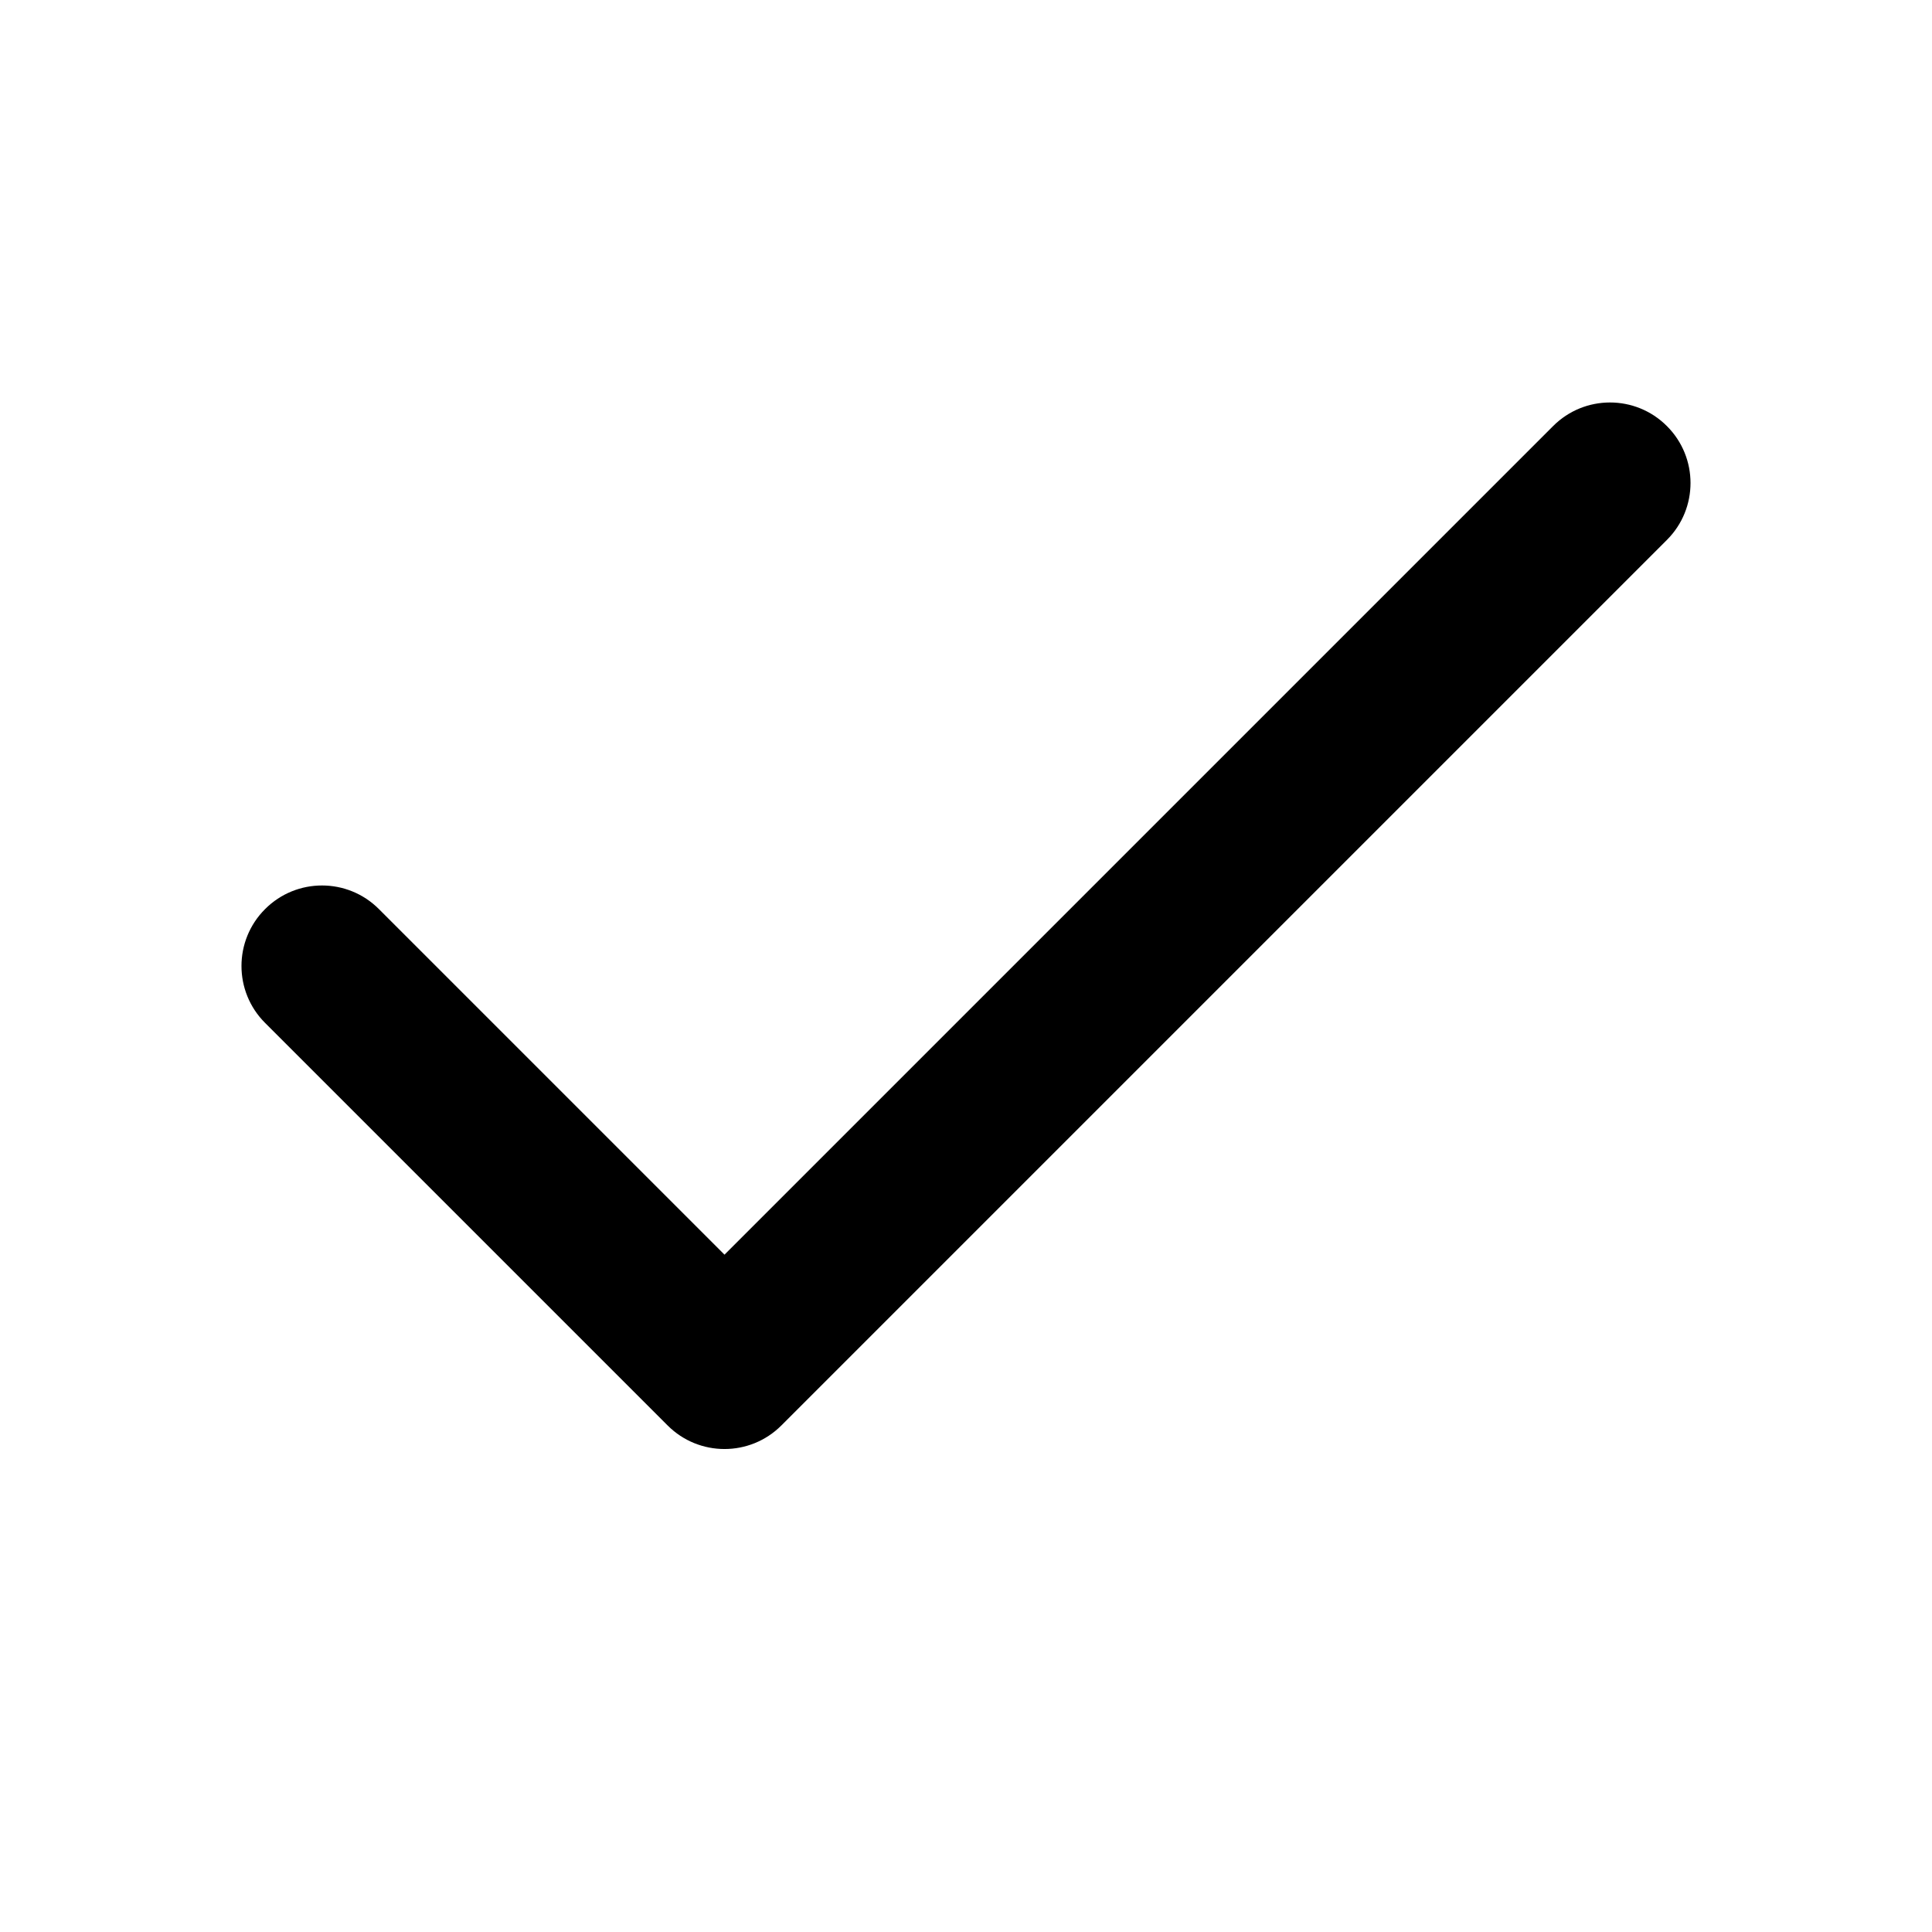
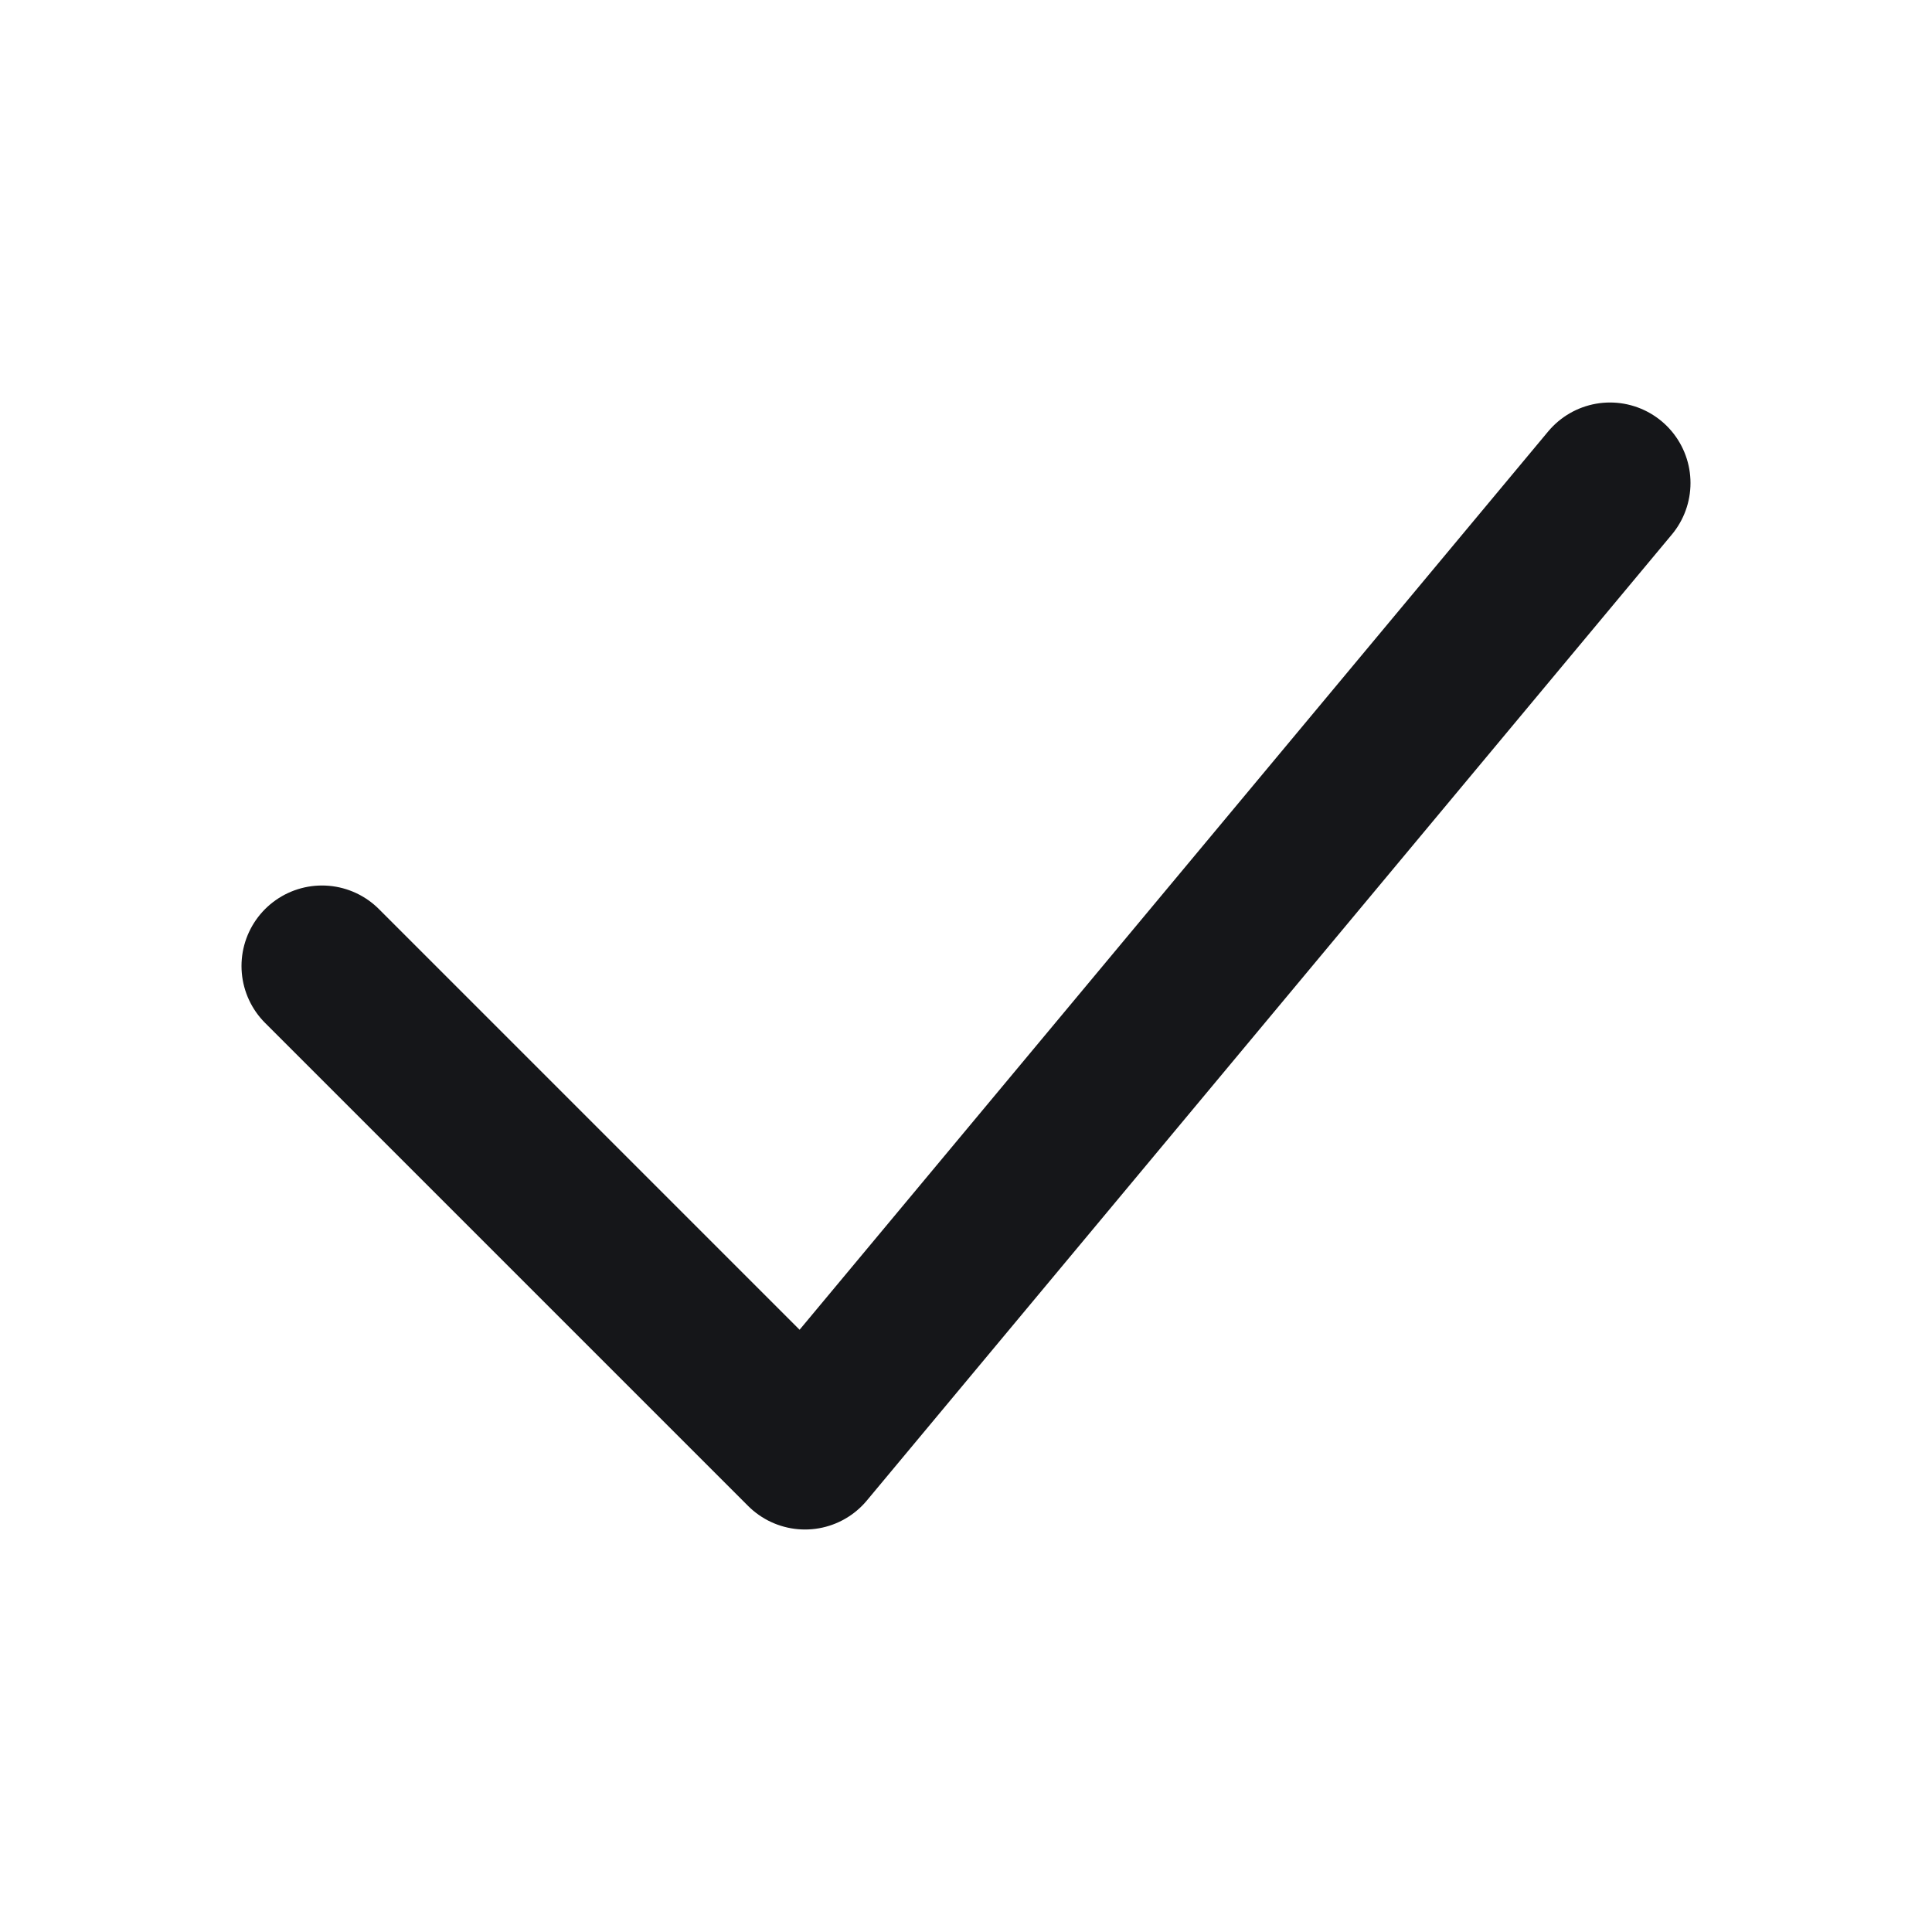
<svg xmlns="http://www.w3.org/2000/svg" width="24" height="24" viewBox="0 0 24 24" fill="none">
-   <path fill-rule="evenodd" clip-rule="evenodd" d="M20.707 5.293C21.098 5.683 21.098 6.317 20.707 6.707L9.707 17.707C9.317 18.098 8.683 18.098 8.293 17.707L3.293 12.707C2.902 12.317 2.902 11.683 3.293 11.293C3.683 10.902 4.317 10.902 4.707 11.293L9 15.586L19.293 5.293C19.683 4.902 20.317 4.902 20.707 5.293Z" fill="black" />
+   <path d="M20 6L10 18L4 12" stroke="#151619" stroke-width="2" stroke-linecap="round" stroke-linejoin="round" />
</svg>
